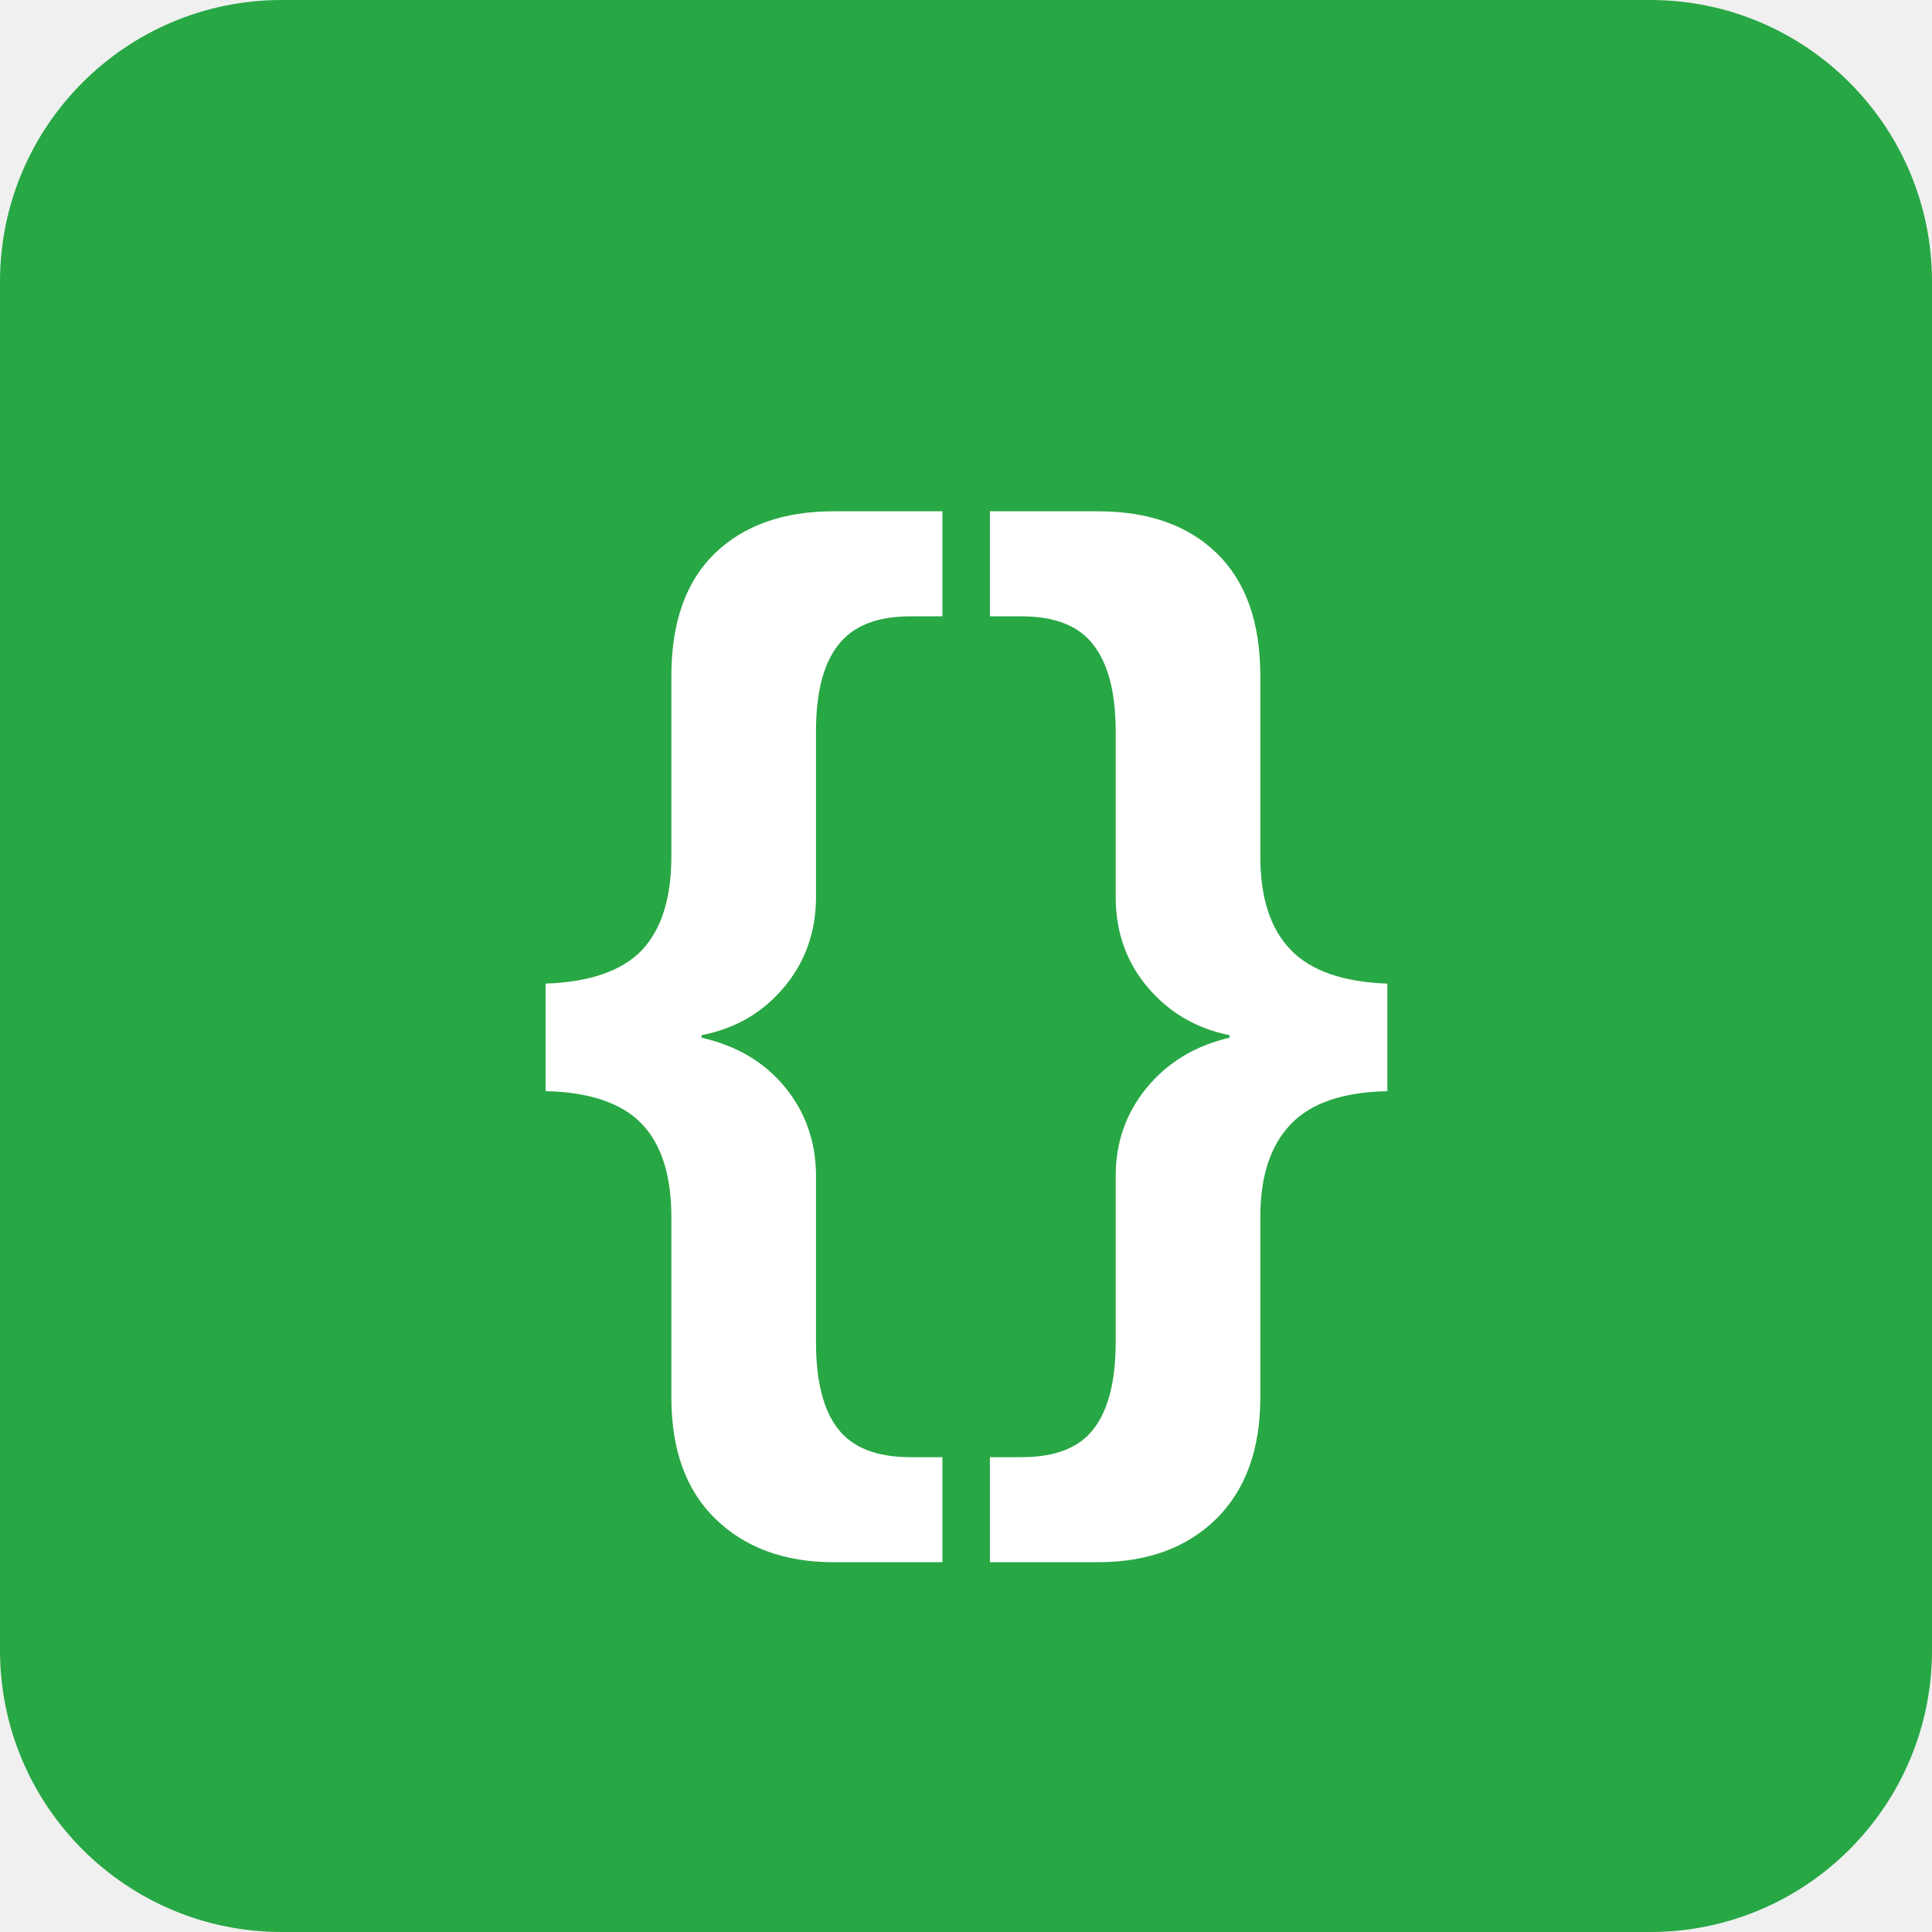
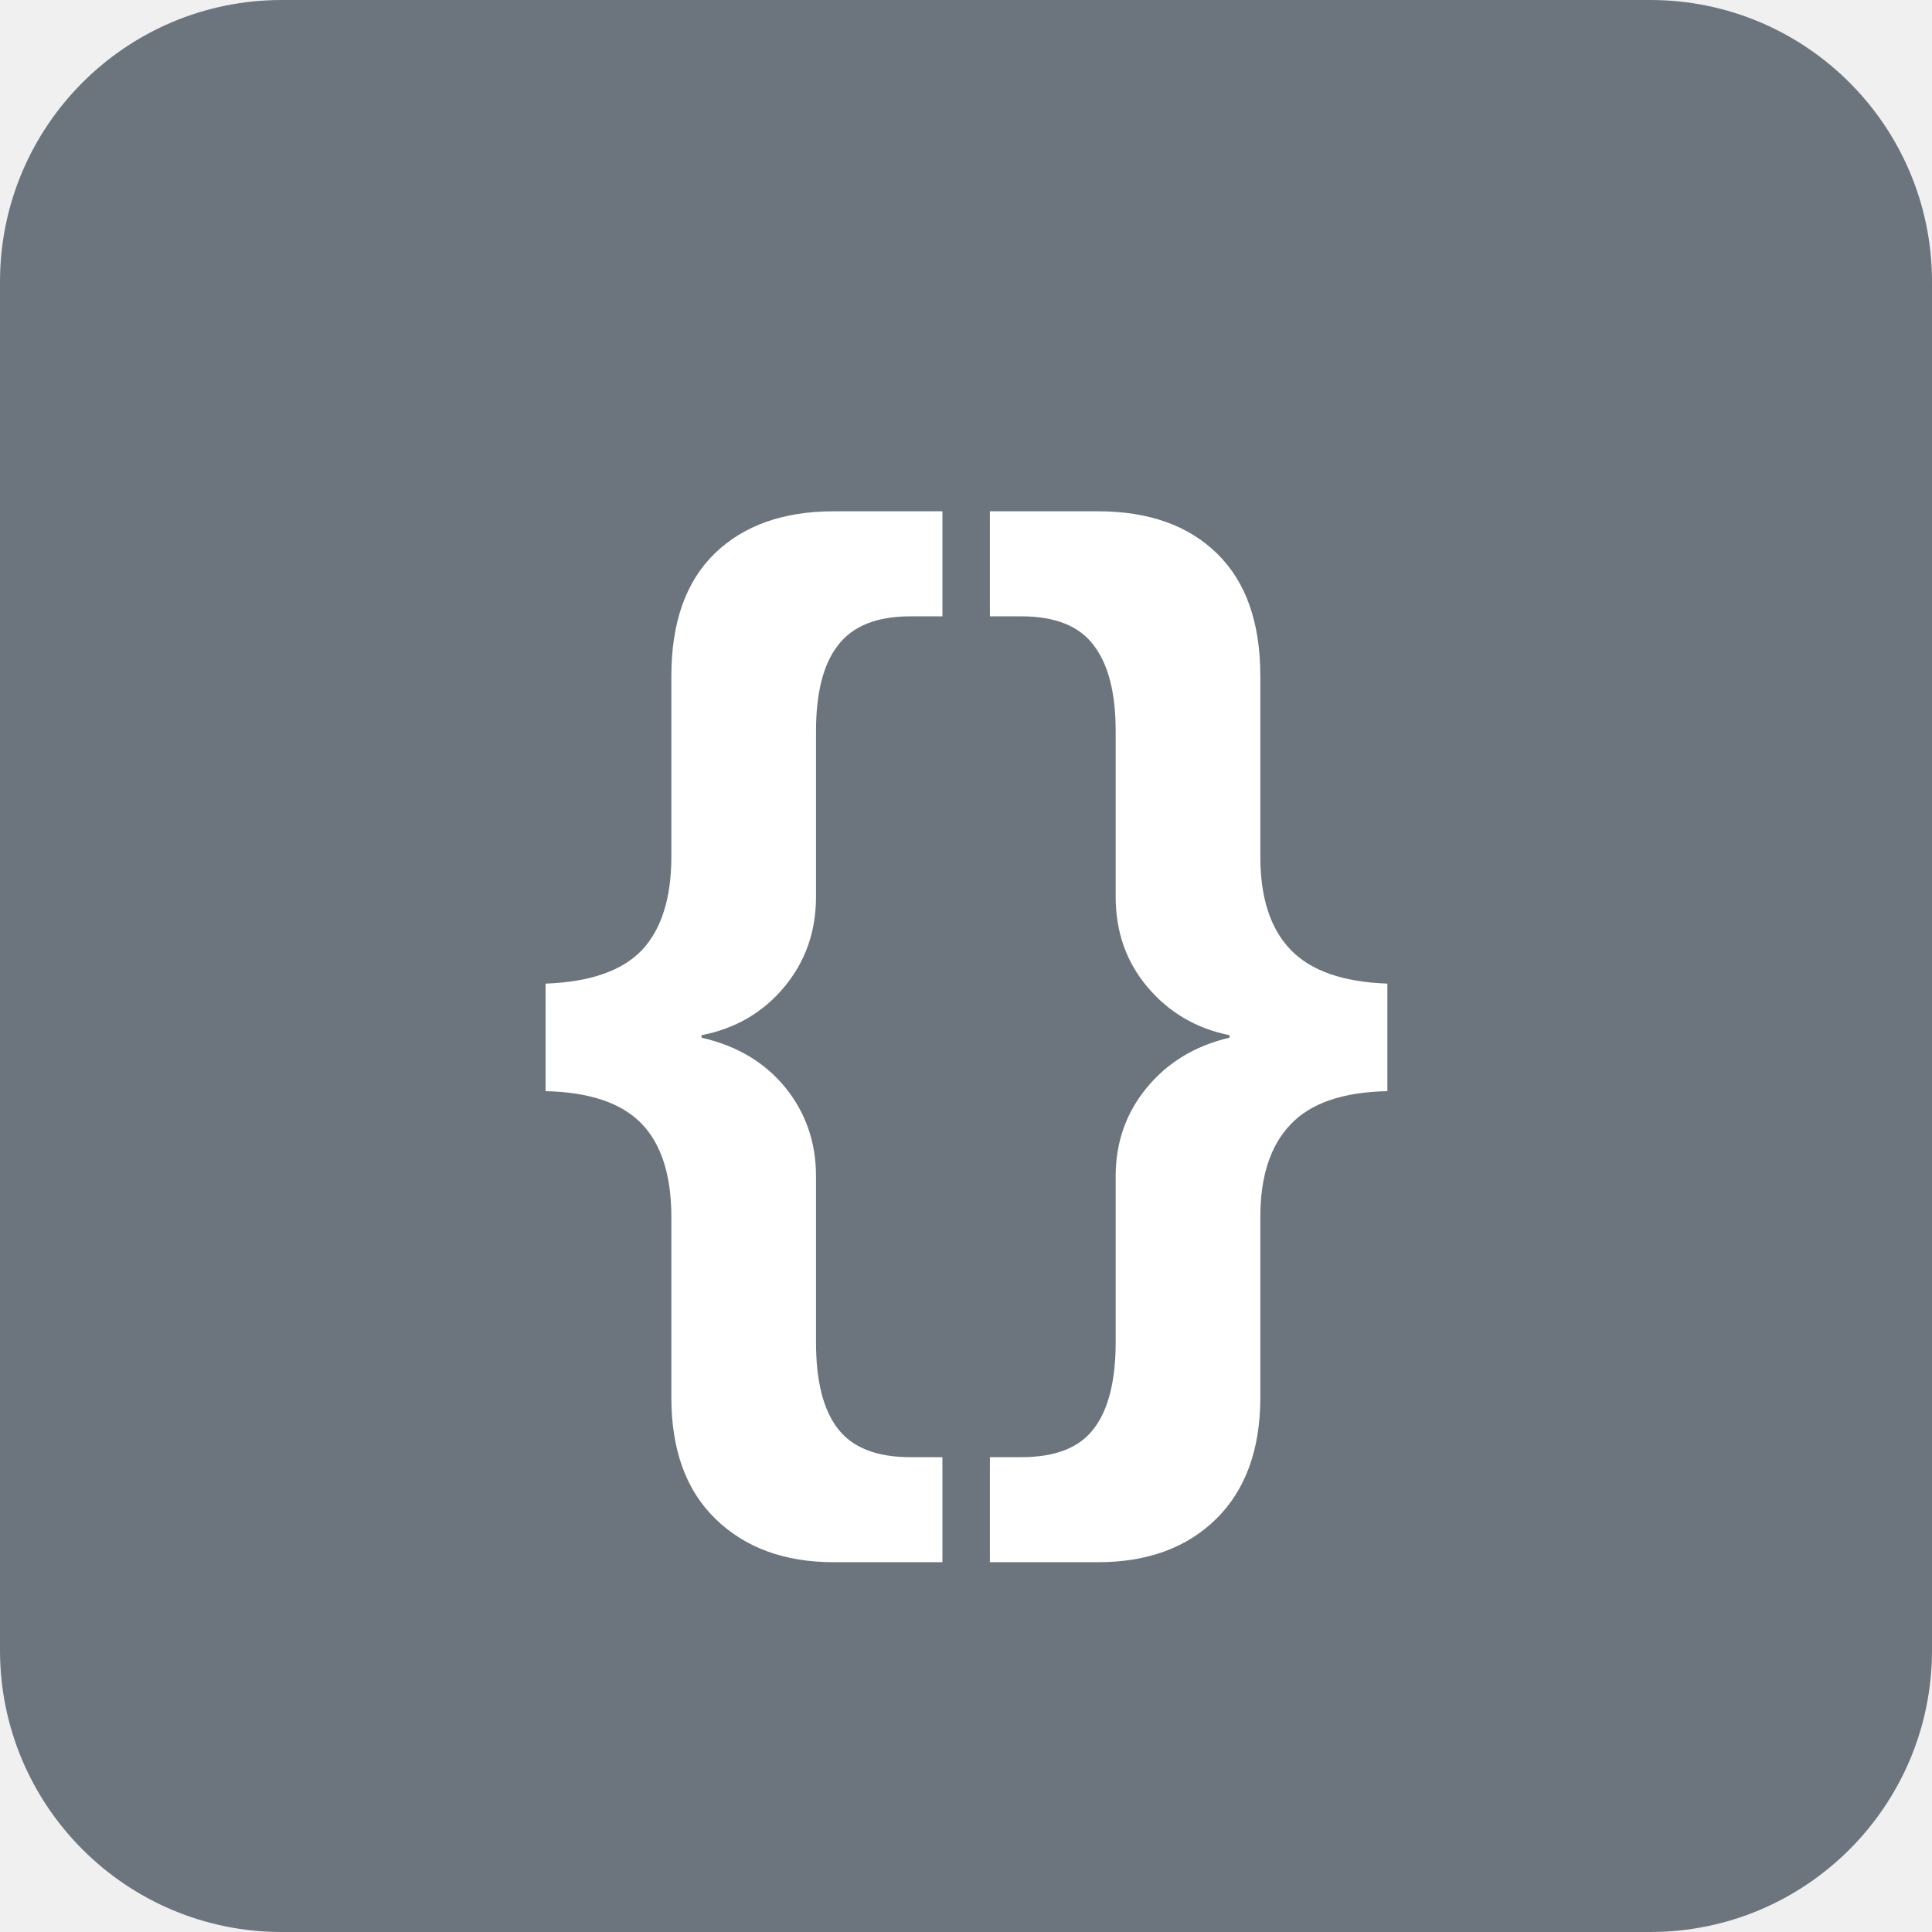
- <svg xmlns="http://www.w3.org/2000/svg" width="48" height="48">
-   <rect width="48" height="48" rx="7" fill="#28a745" />
+ <svg xmlns="http://www.w3.org/2000/svg" width="48" height="48" viewBox="0 0 48 48">
+   <rect width="48" height="48" rx="7" fill="#6c757d" />
  <text x="24" y="33" font-family="Arial, sans-serif" font-size="28" font-weight="bold" fill="white" text-anchor="middle">{}</text>
</svg>
